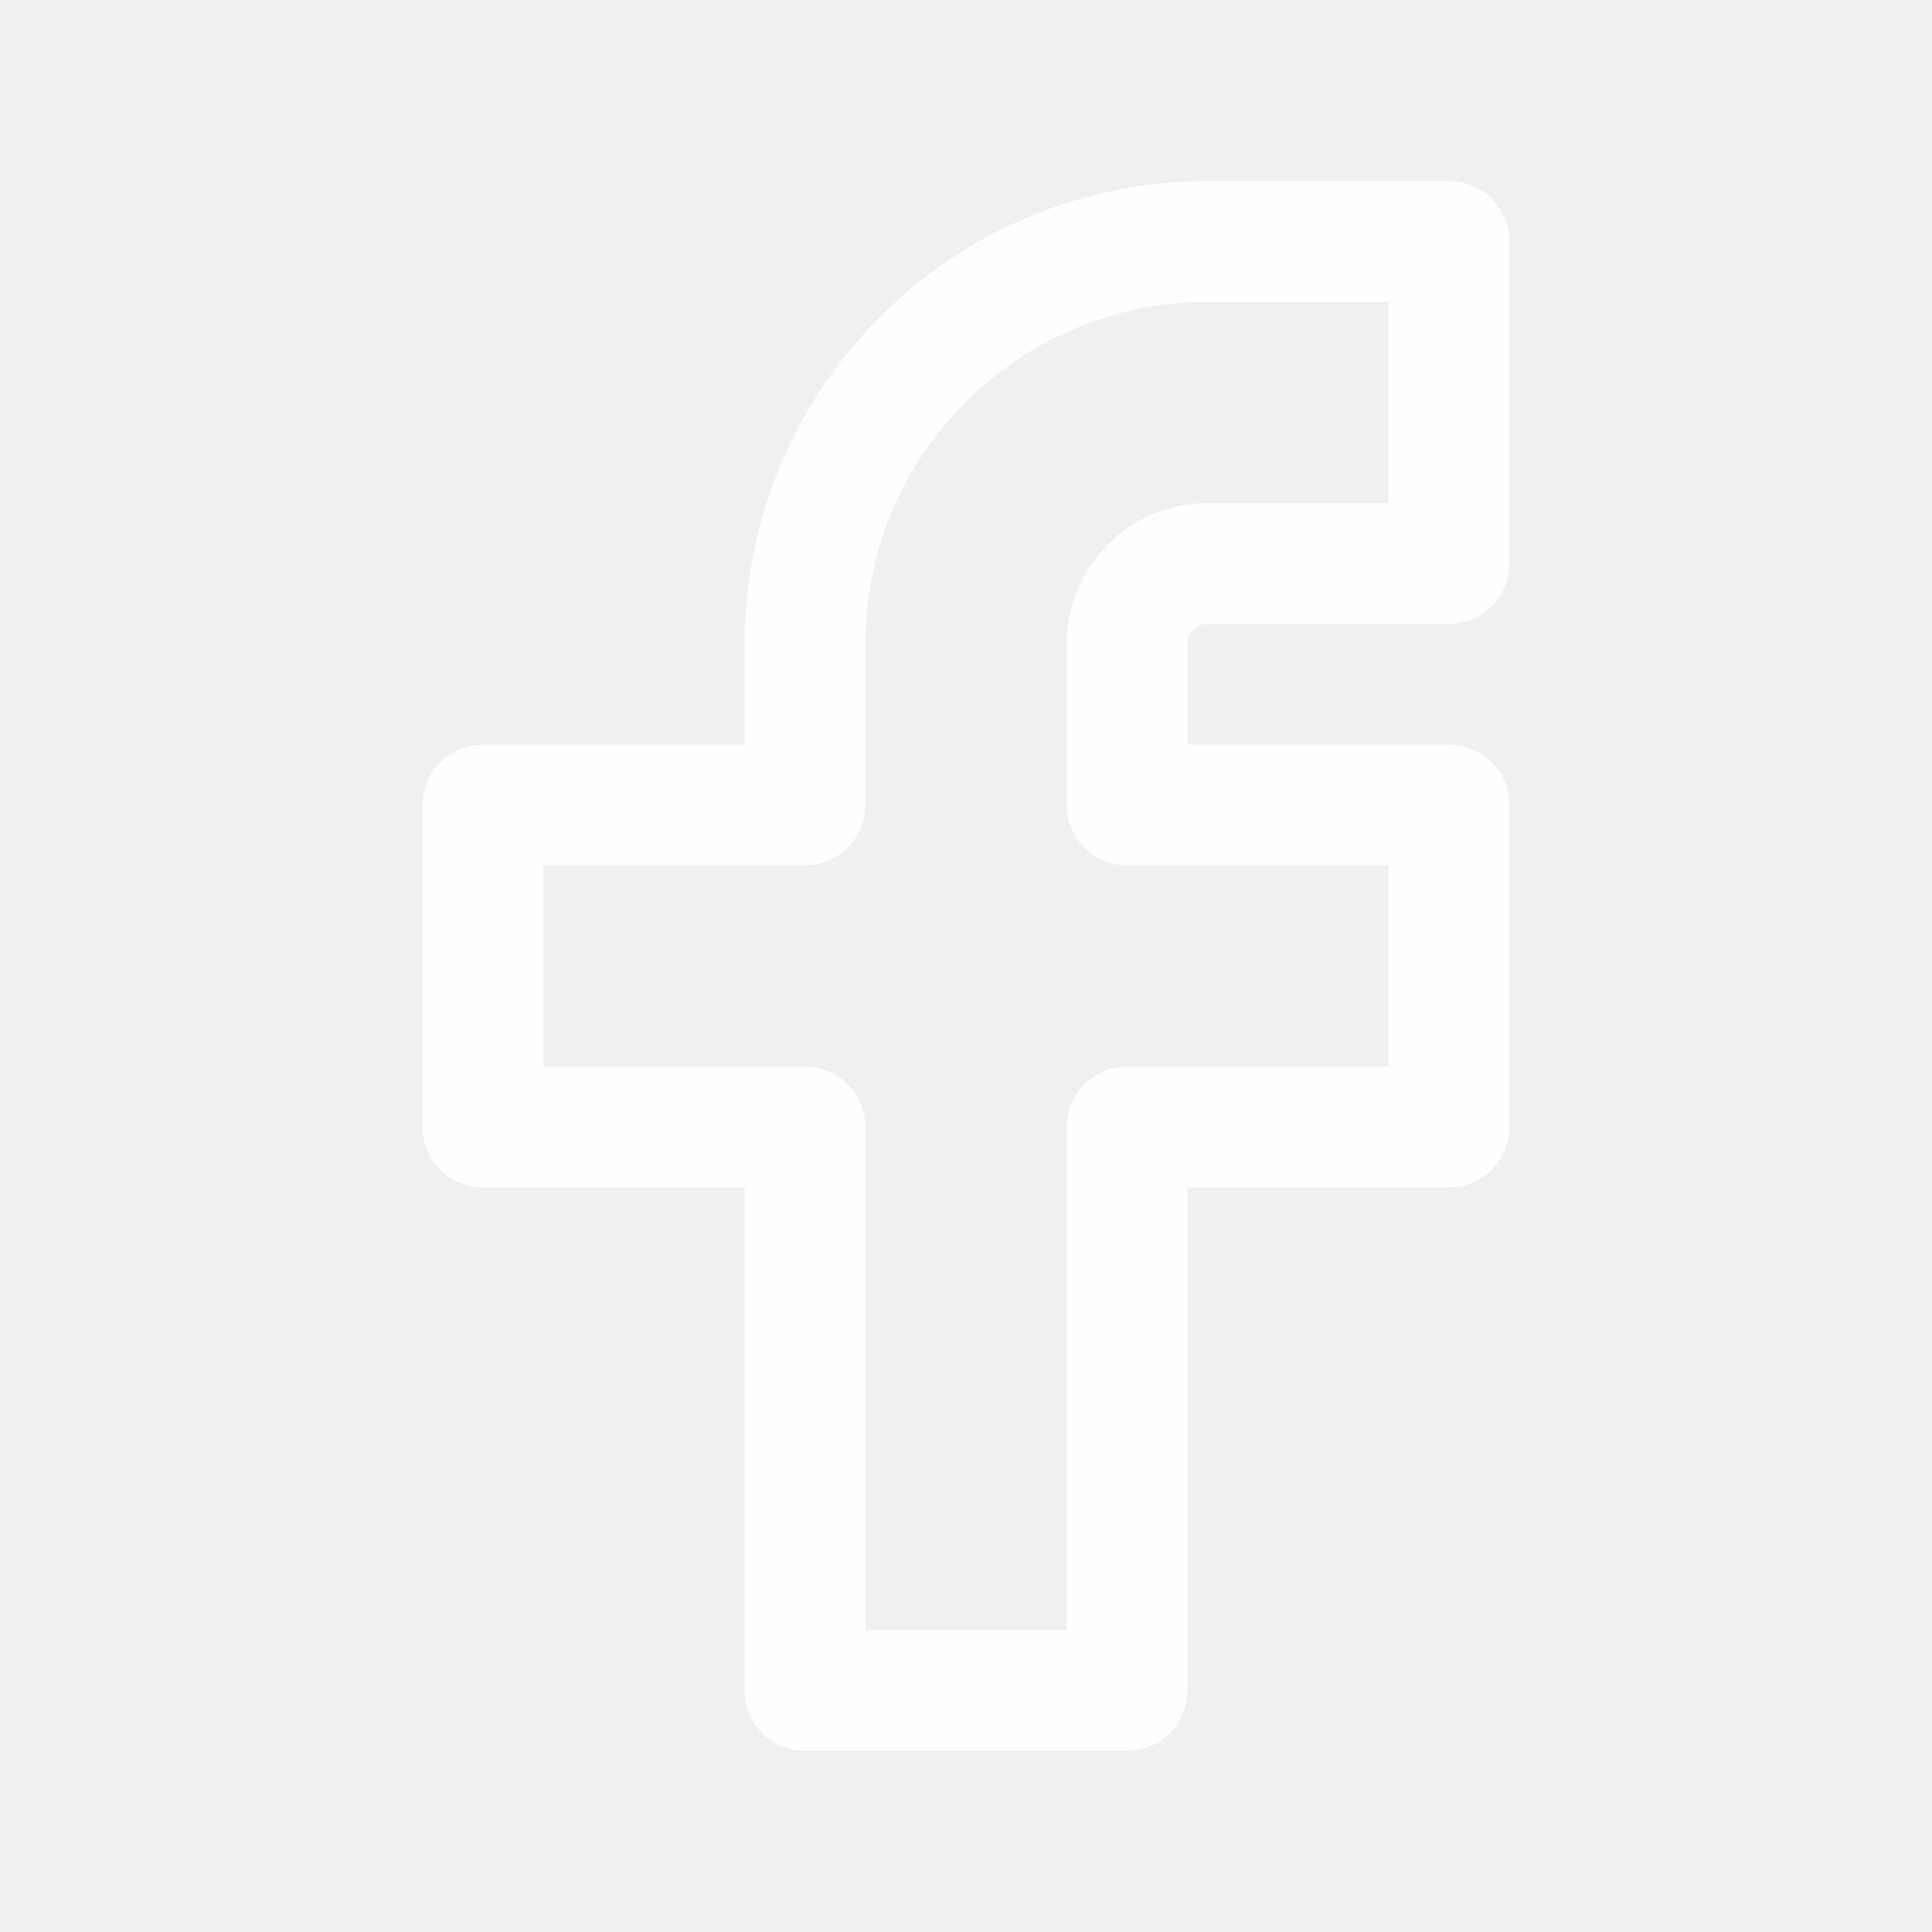
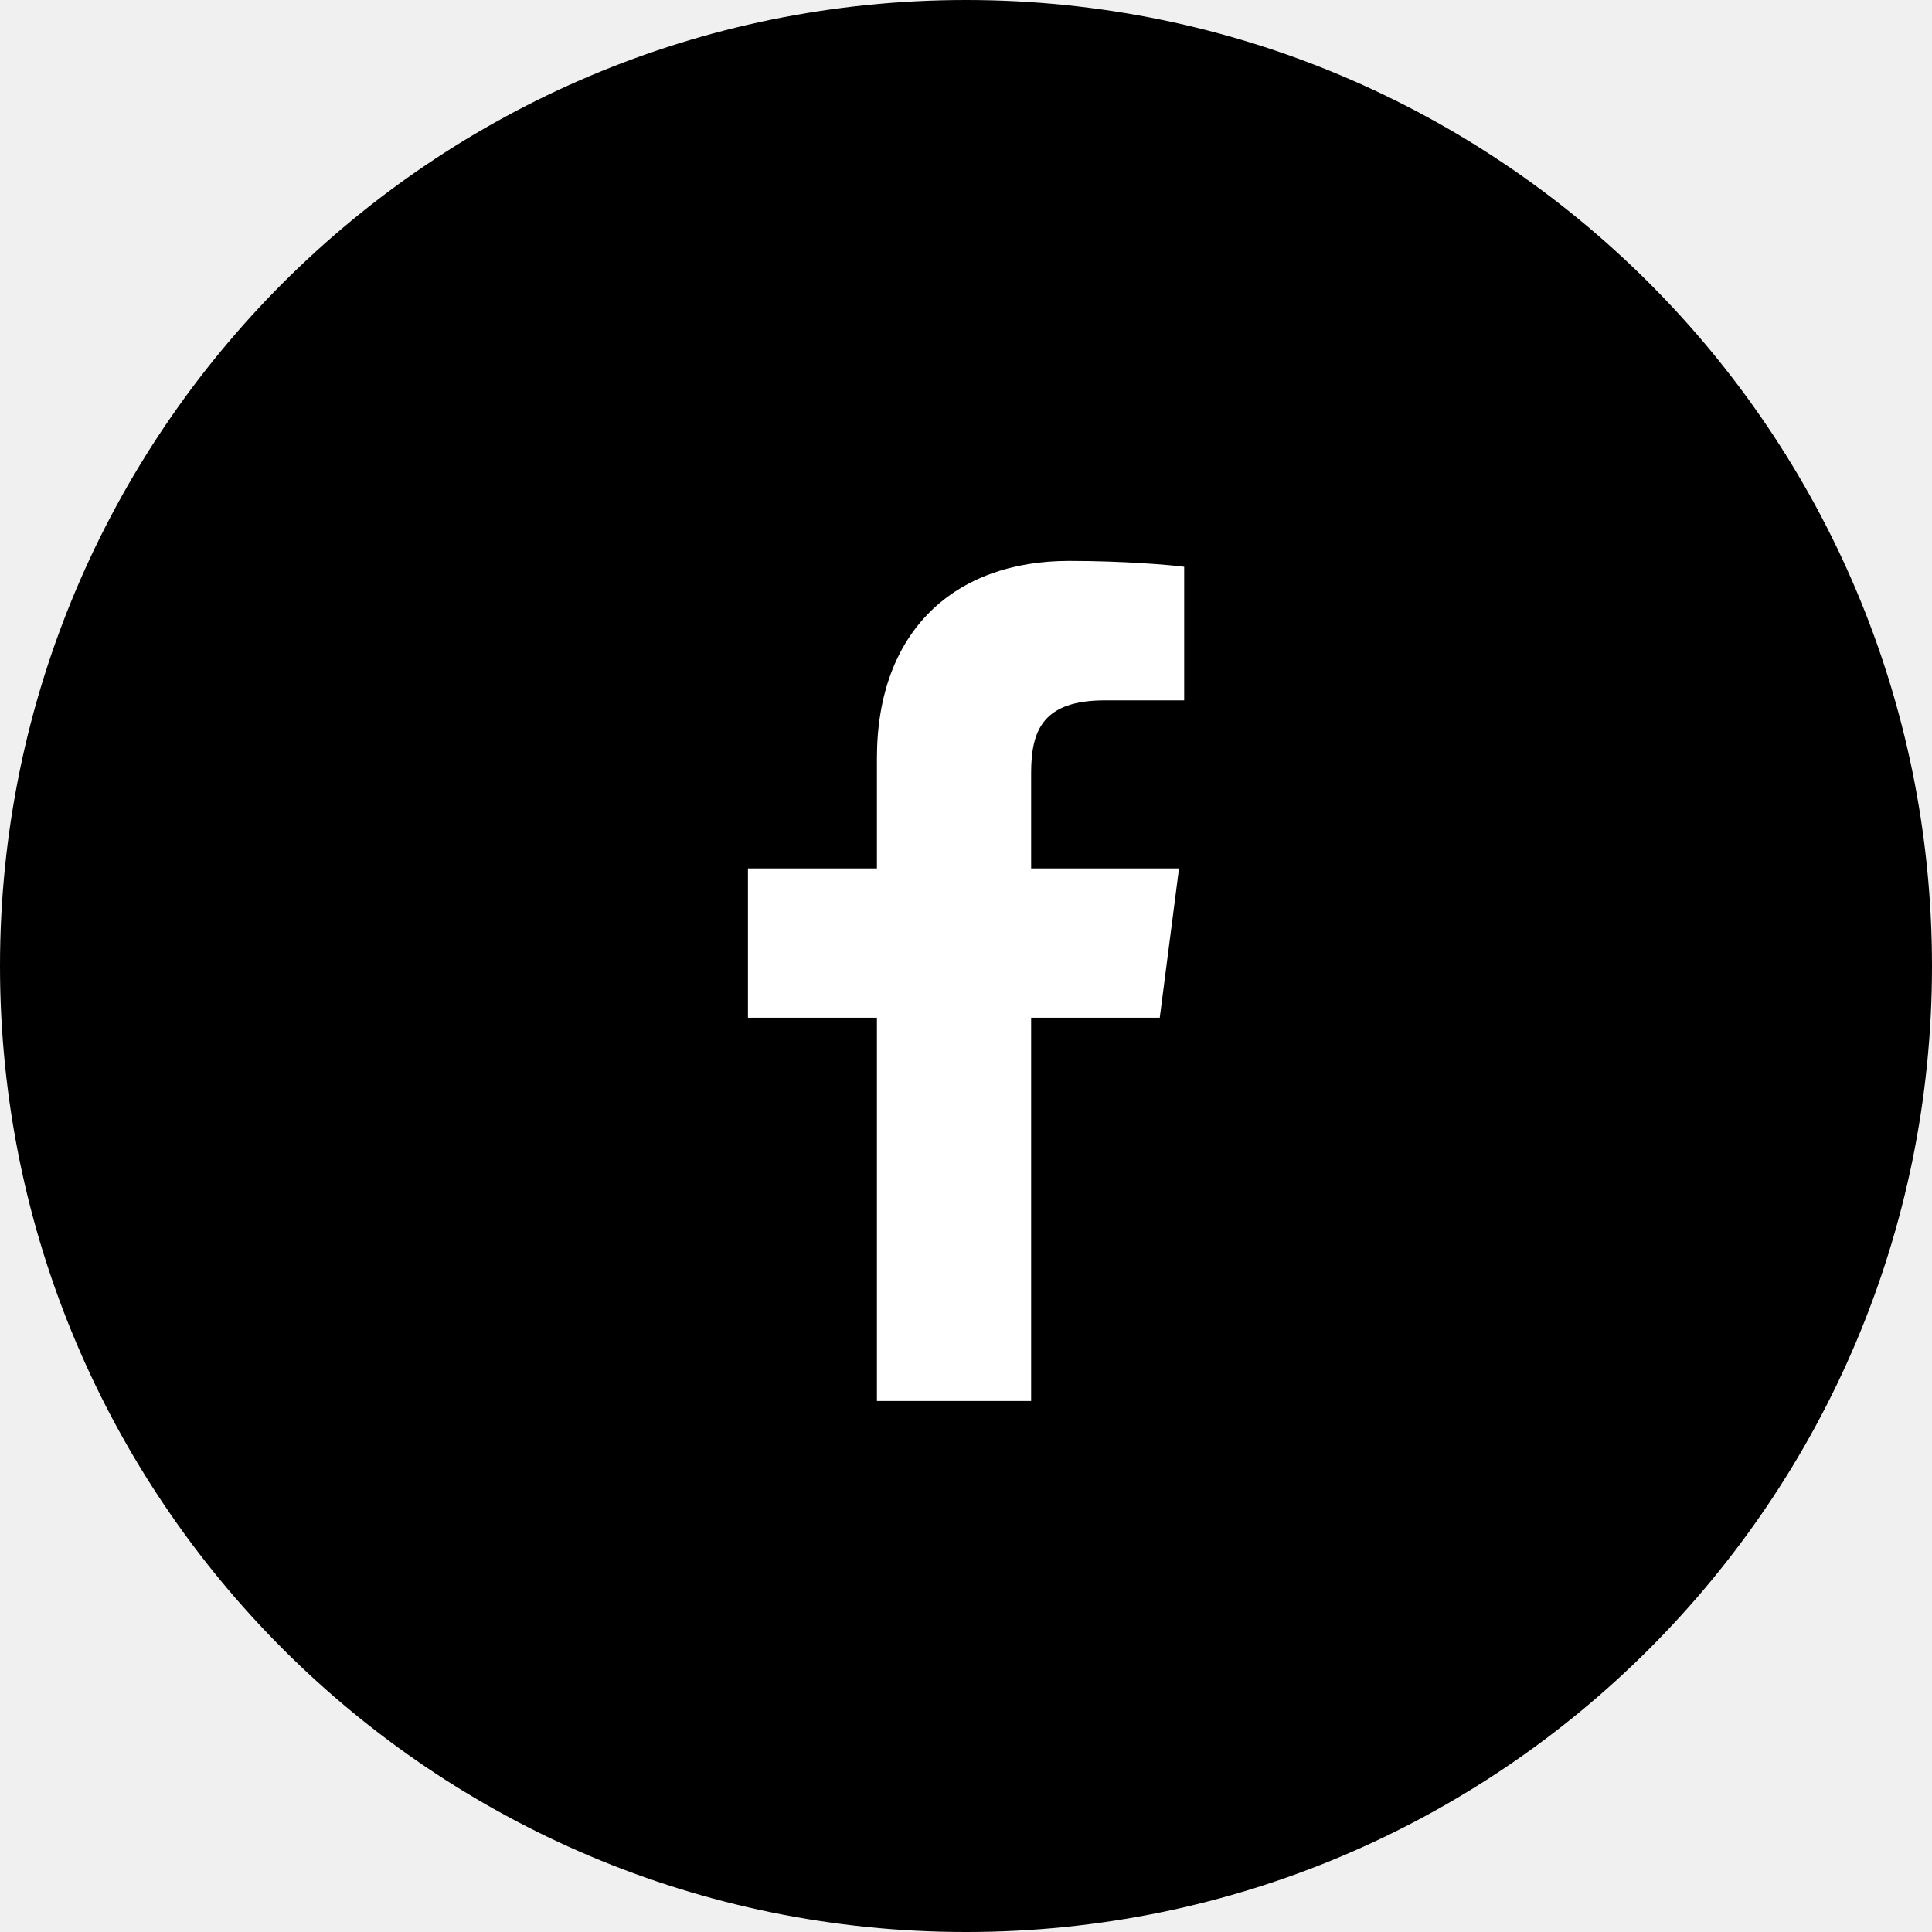
- <svg xmlns="http://www.w3.org/2000/svg" width="24" height="24" viewBox="0 0 24 24" fill="none">
-   <path d="M18 3H15C12.239 3 10 5.239 10 8V10H6V14H10V21H14V14H18V10H14V8C14 7.448 14.448 7 15 7H18V3Z" stroke="#FEFEFE" stroke-width="1.5" stroke-linecap="round" stroke-linejoin="round" />
+ <svg xmlns="http://www.w3.org/2000/svg" width="50" height="50" viewBox="0 0 28 28" fill="none">
+   <circle cx="14" cy="14" r="14" fill="black" />
+   <path d="M12.709 20.304V14.75H10.84V12.586H12.709V10.99C12.709 9.138 13.84 8.129 15.492 8.129C16.284 8.129 16.964 8.188 17.162 8.214V10.15L16.016 10.15C15.118 10.15 14.944 10.578 14.944 11.204V12.586H17.087L16.808 14.75H14.944V20.304H12.709Z" fill="white" />
</svg>
